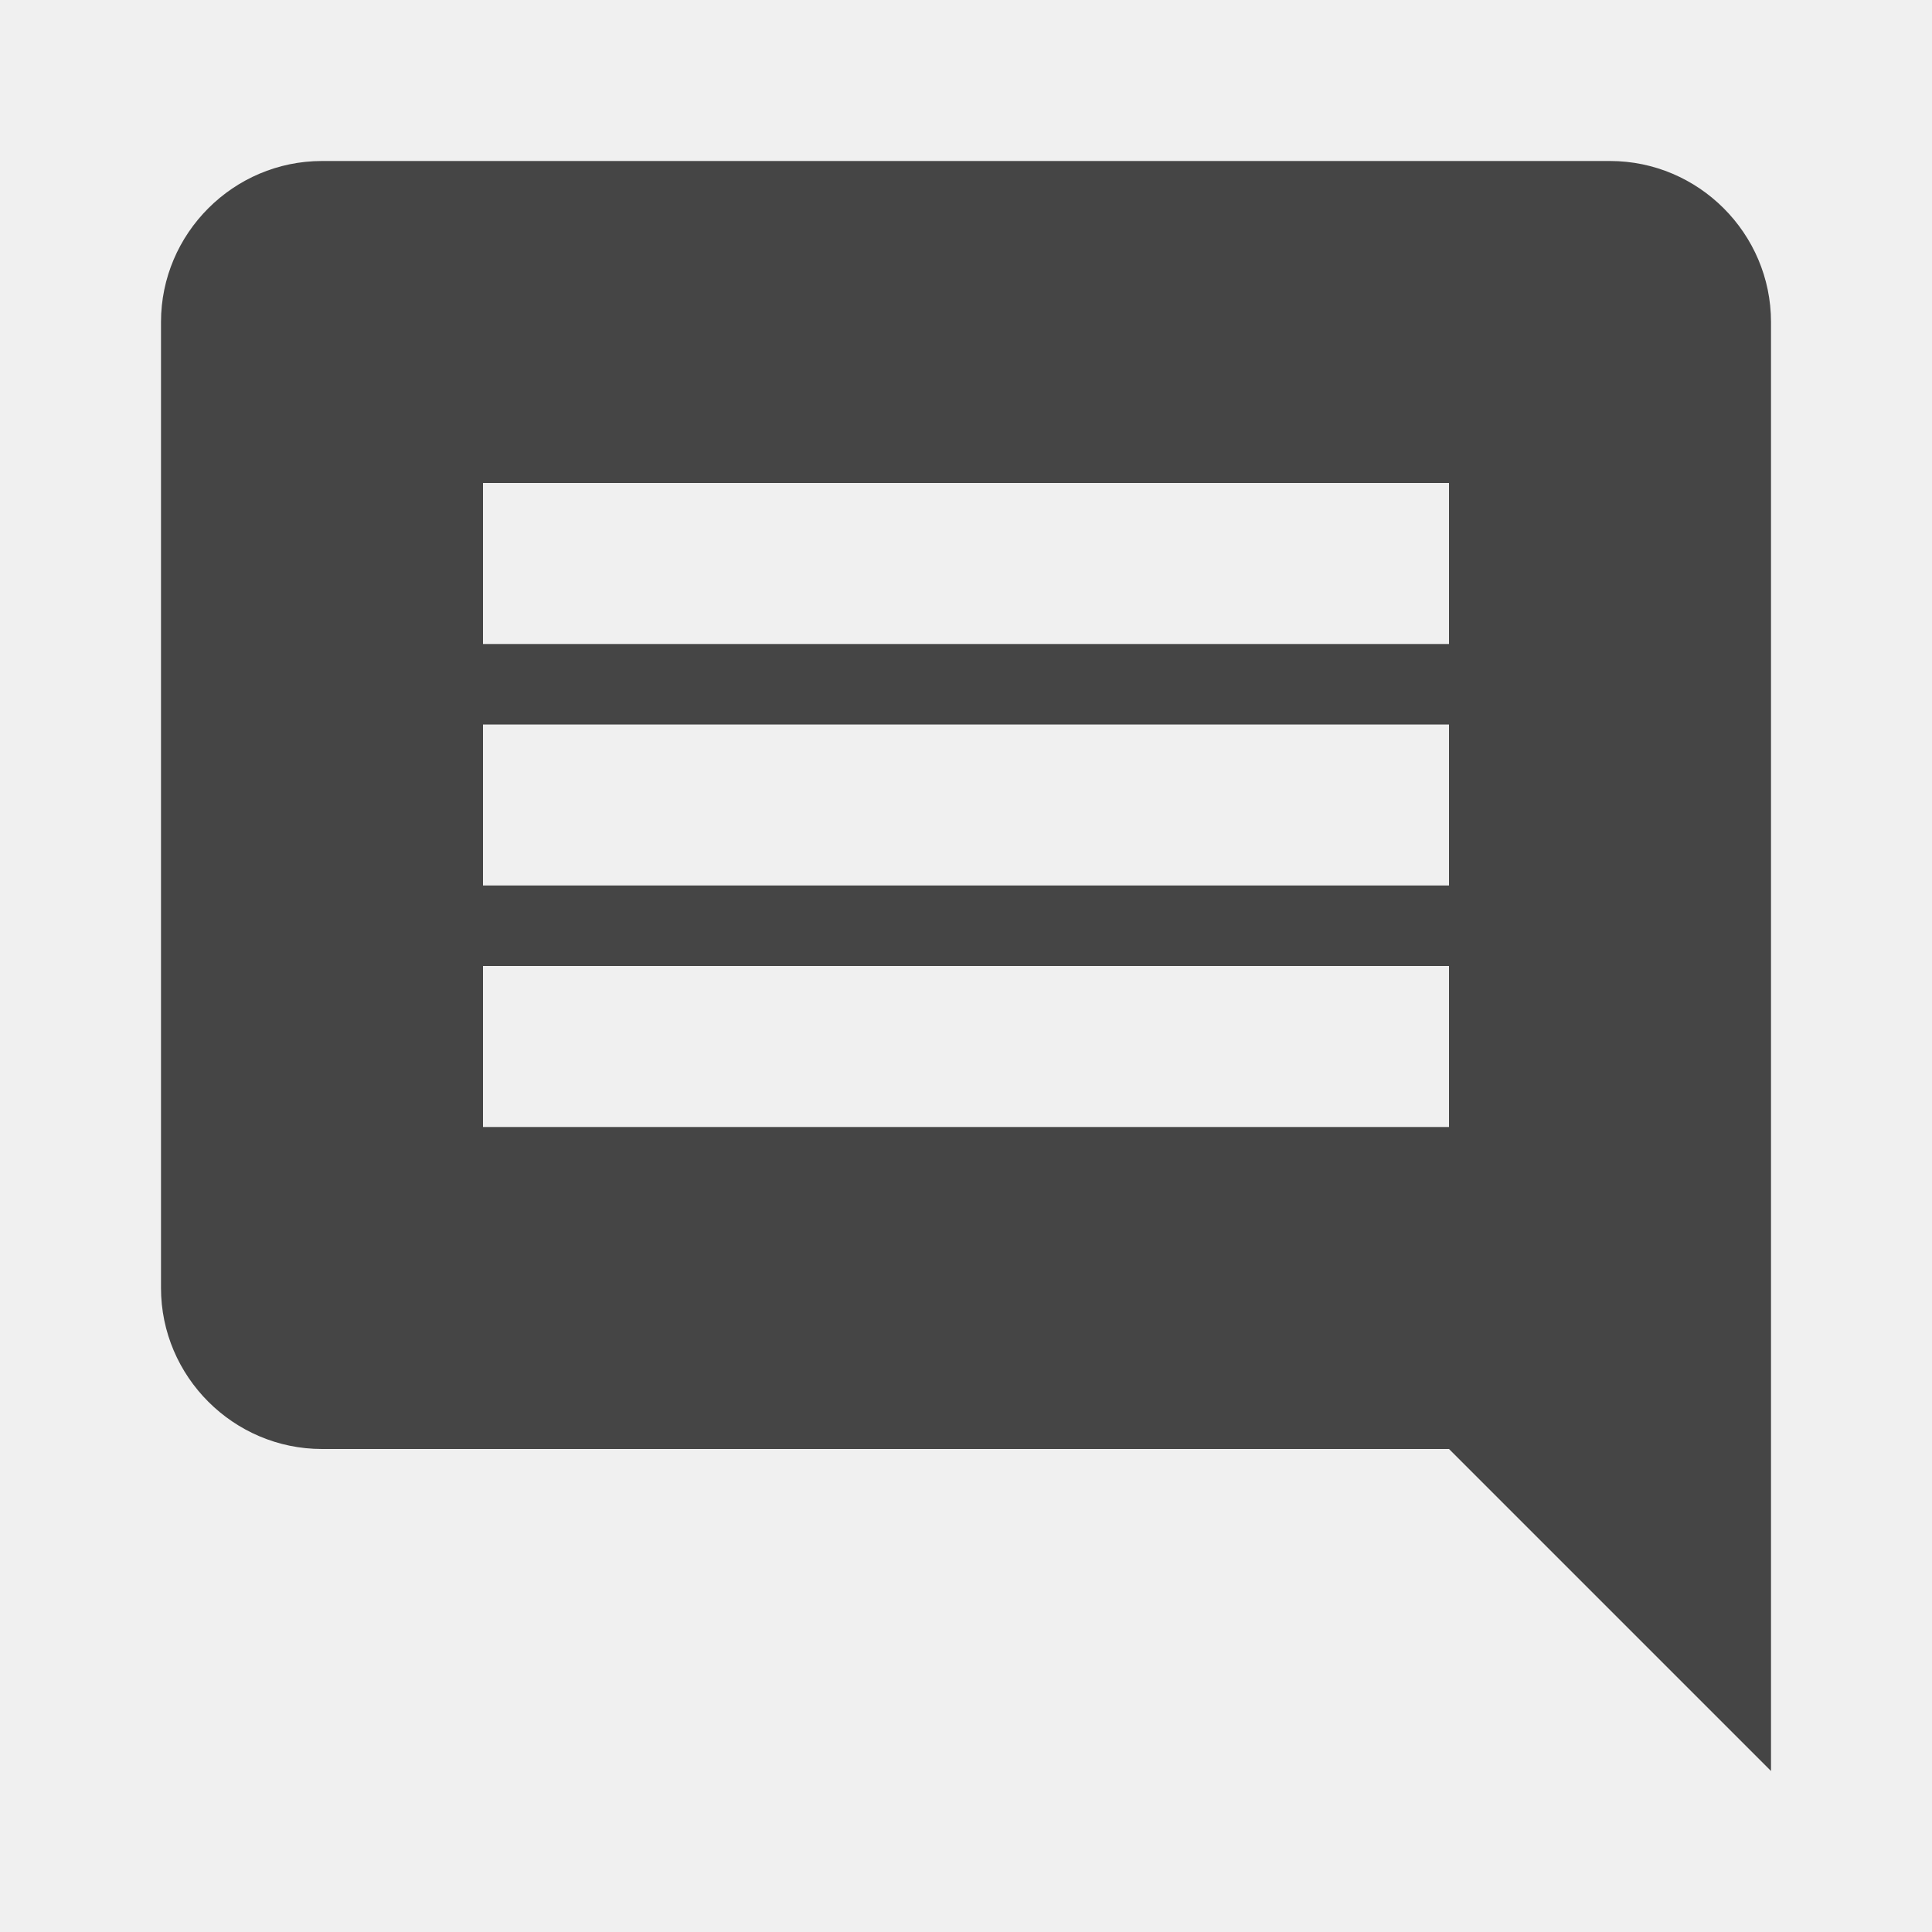
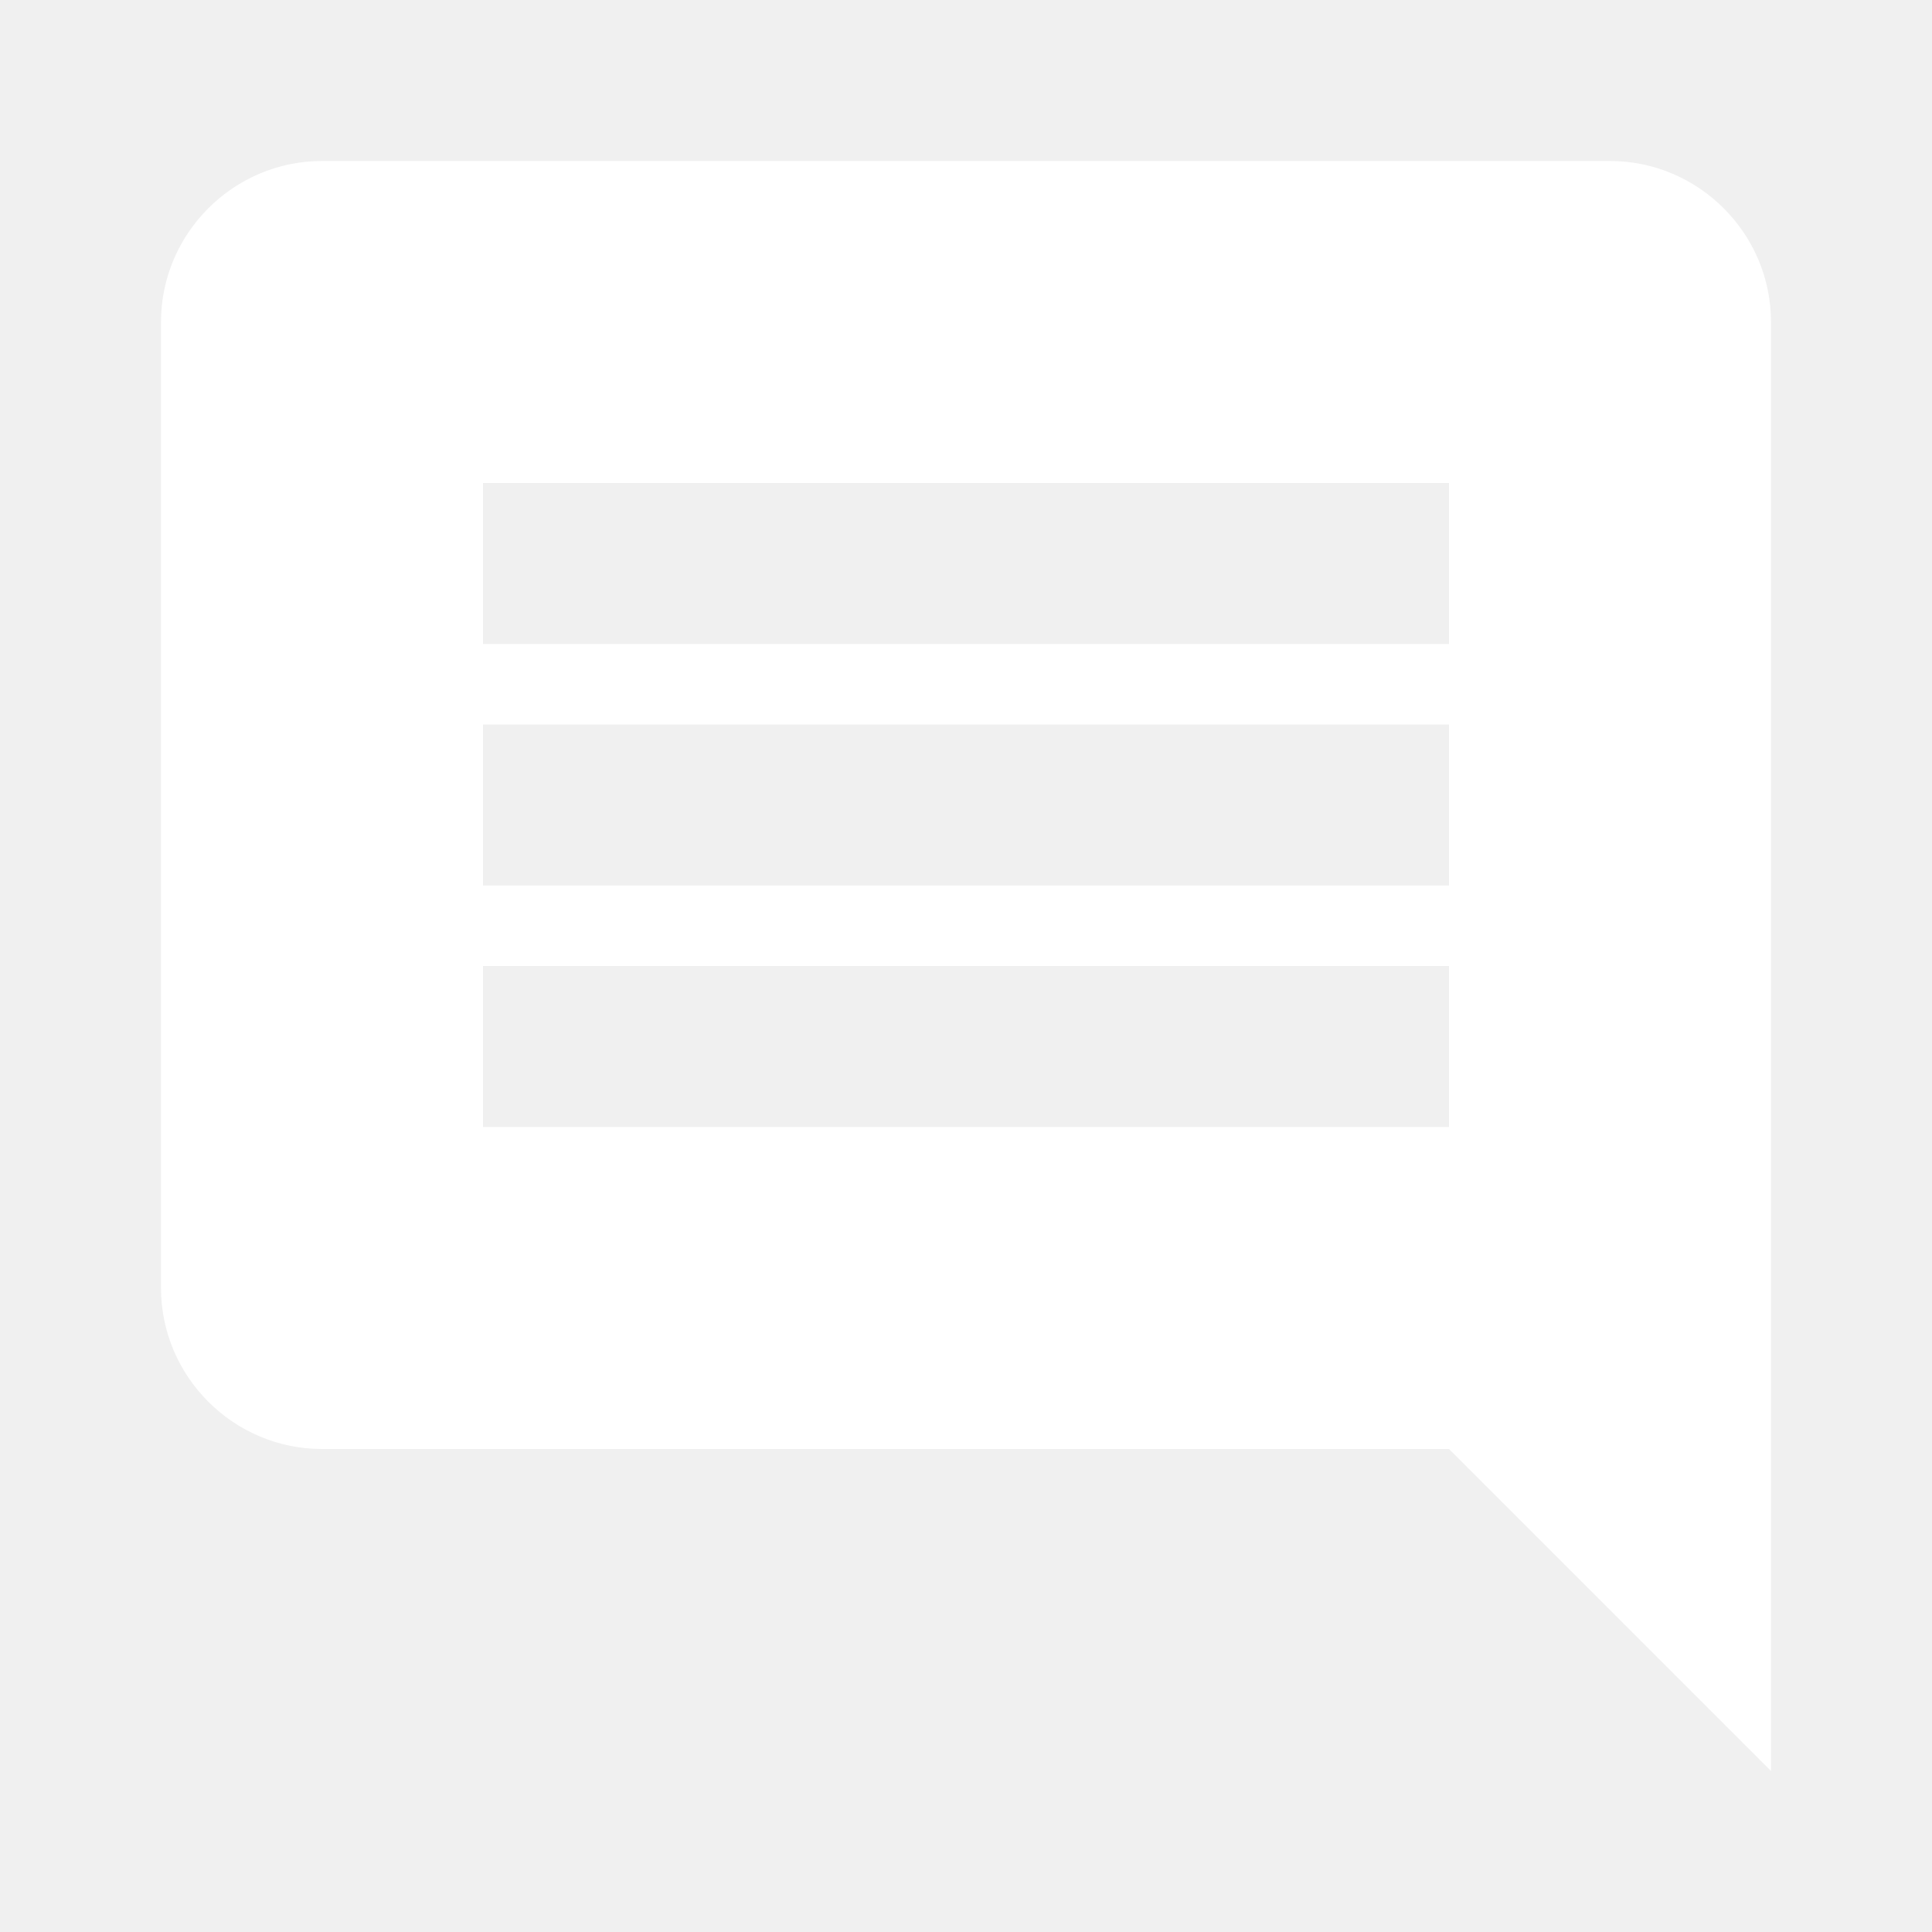
- <svg xmlns="http://www.w3.org/2000/svg" version="1.1" id="Layer_1" x="0px" y="0px" viewBox="0 0 48 48" style="enable-background:new 0 0 48 48;" xml:space="preserve">
-   <style type="text/css">
- 	.st0{fill:#454545;}
- </style>
-   <path class="st0" d="M40,4H8C5.8,4,4,5.8,4,8v24c0,2.2,1.8,4,4,4h28l8,8V8C44,5.8,42.2,4,40,4z M36,28H12v-4h24V28z M36,22H12v-4h24  V22z M36,16H12v-4h24V16z" />
+ <svg xmlns="http://www.w3.org/2000/svg" width="100%" height="100%" viewBox="0 0 48 48" version="1.1" xml:space="preserve" style="fill-rule:evenodd;clip-rule:evenodd;stroke-linejoin:round;stroke-miterlimit:1.414;">
+   <path d="M40,4l-32,0c-2.2,0 -4,1.8 -4,4l0,24c0,2.2 1.8,4 4,4l28,0l8,8l0,-36c0,-2.2 -1.8,-4 -4,-4Zm-4,24l-24,0l0,-4l24,0l0,4Zm0,-6l-24,0l0,-4l24,0l0,4Zm0,-6l-24,0l0,-4l24,0l0,4Z" style="fill:#fff;fill-rule:nonzero;" />
</svg>
